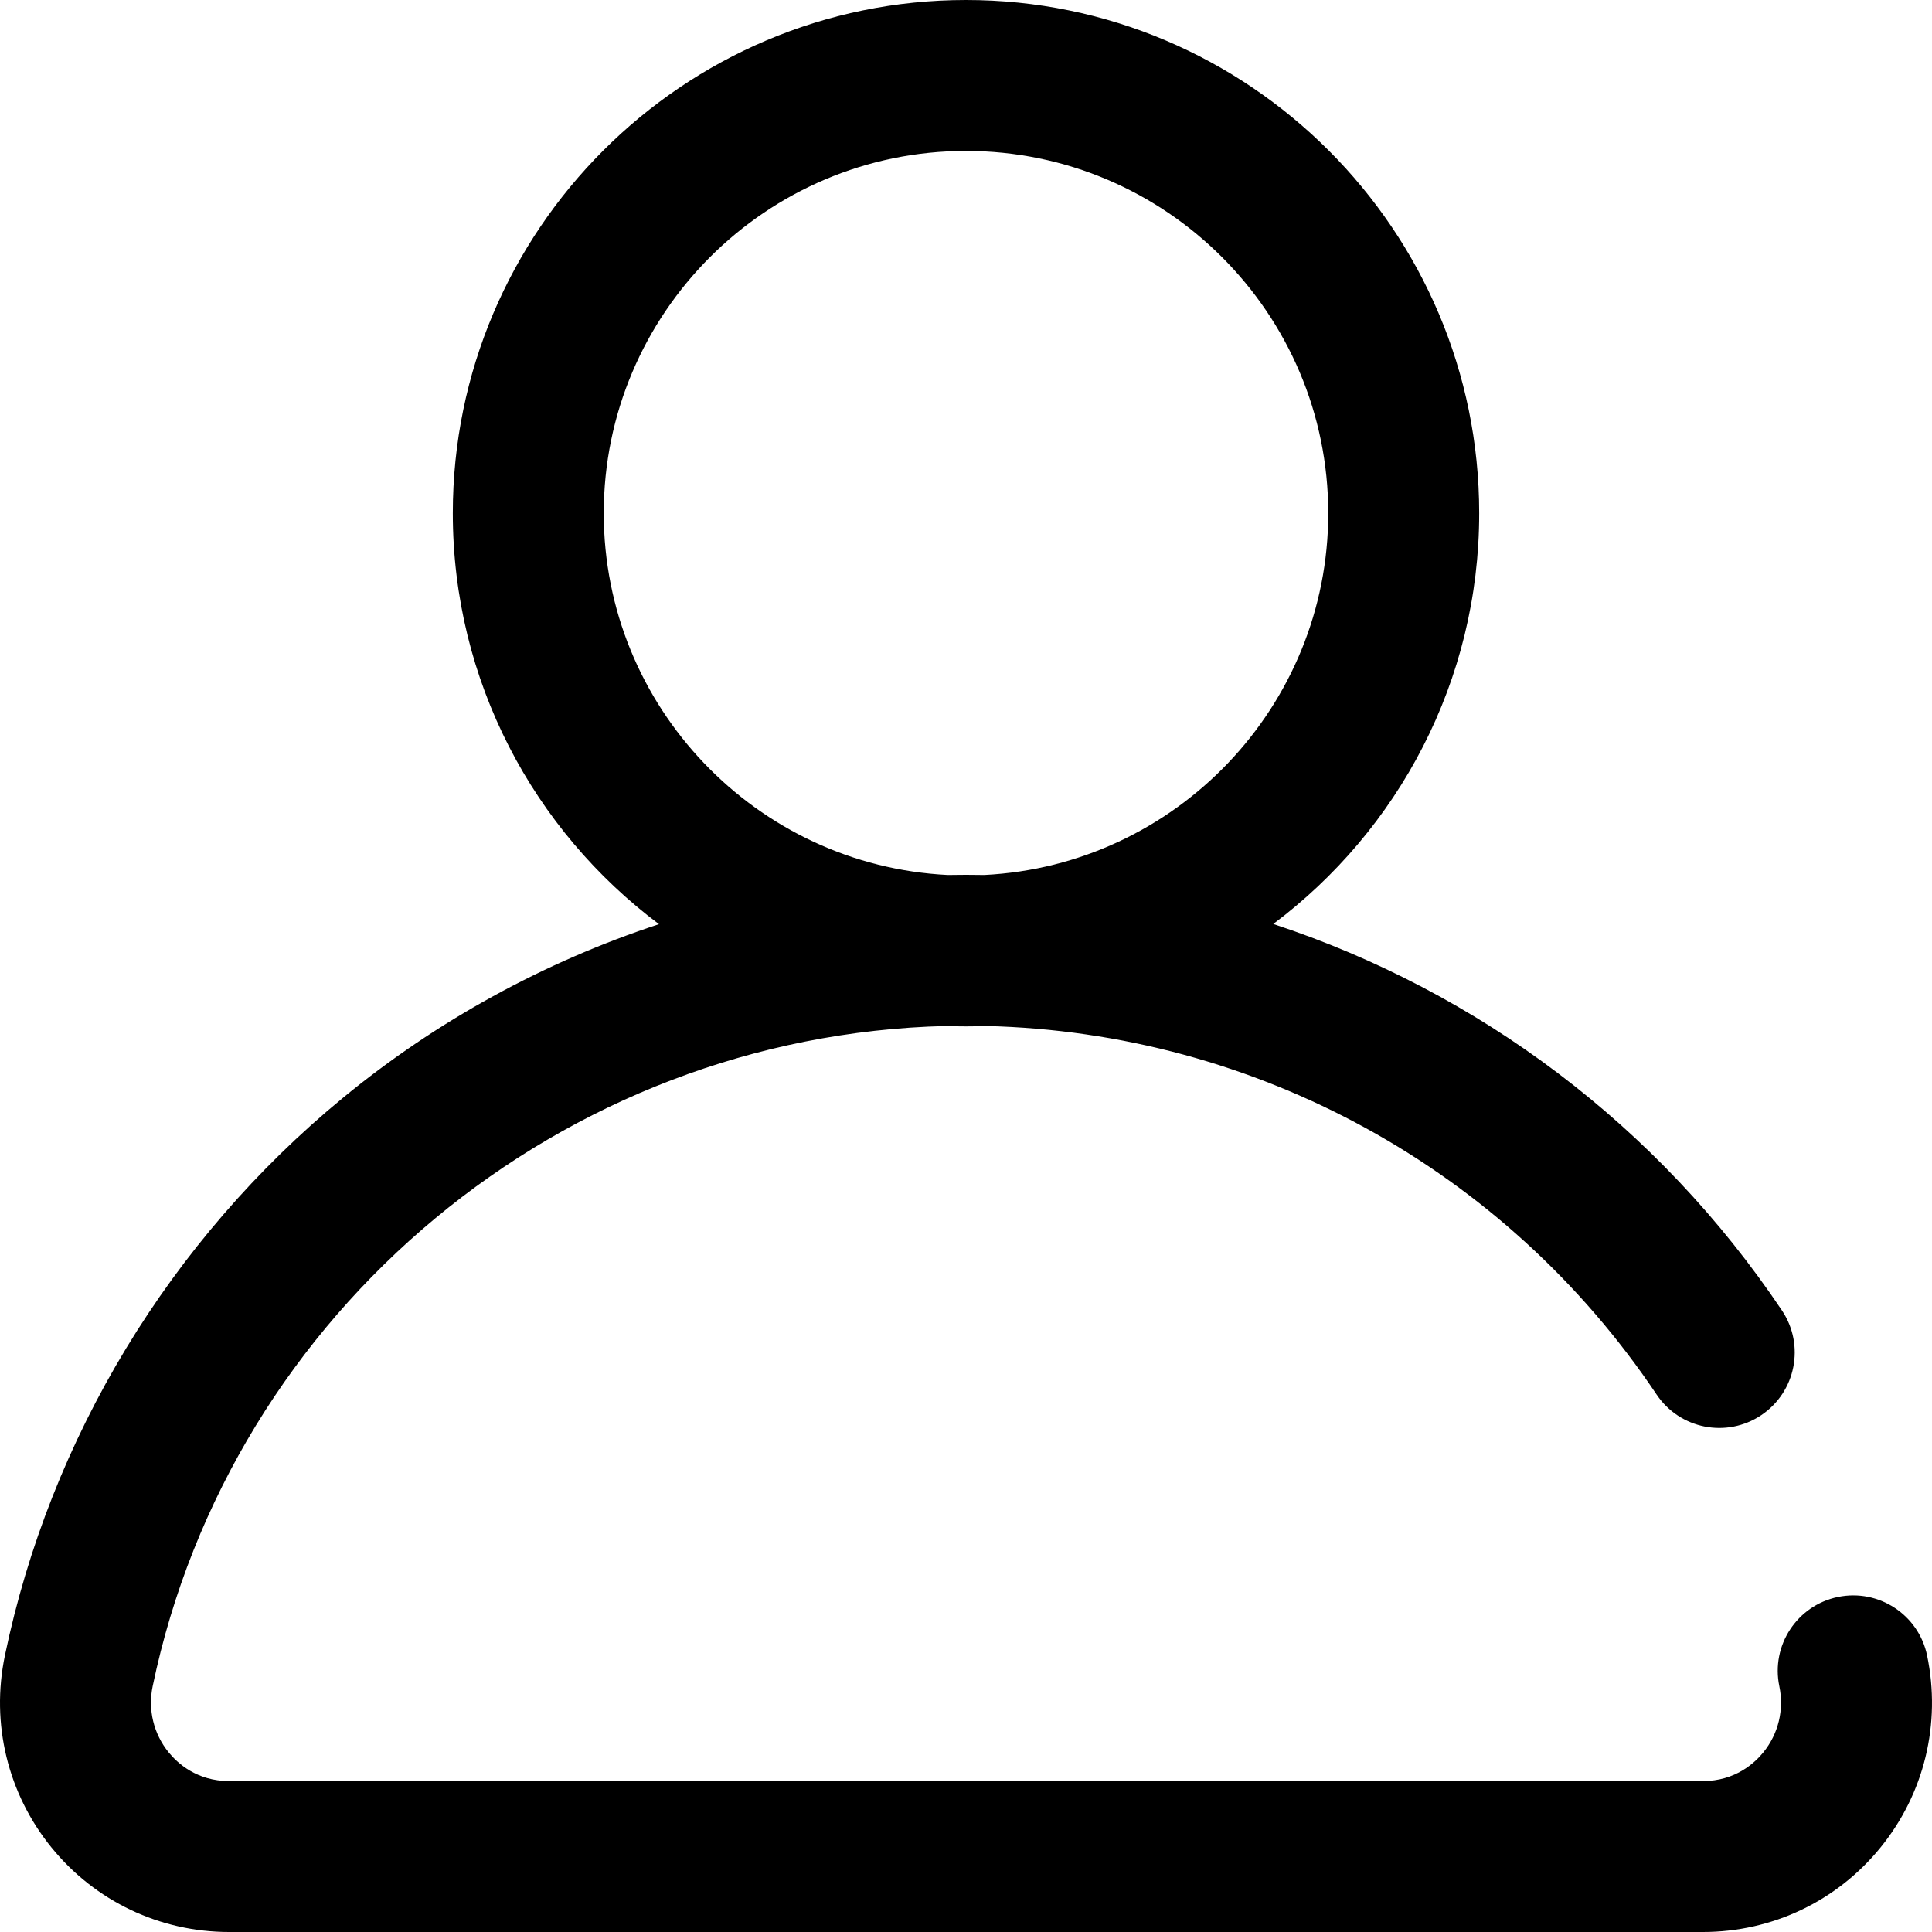
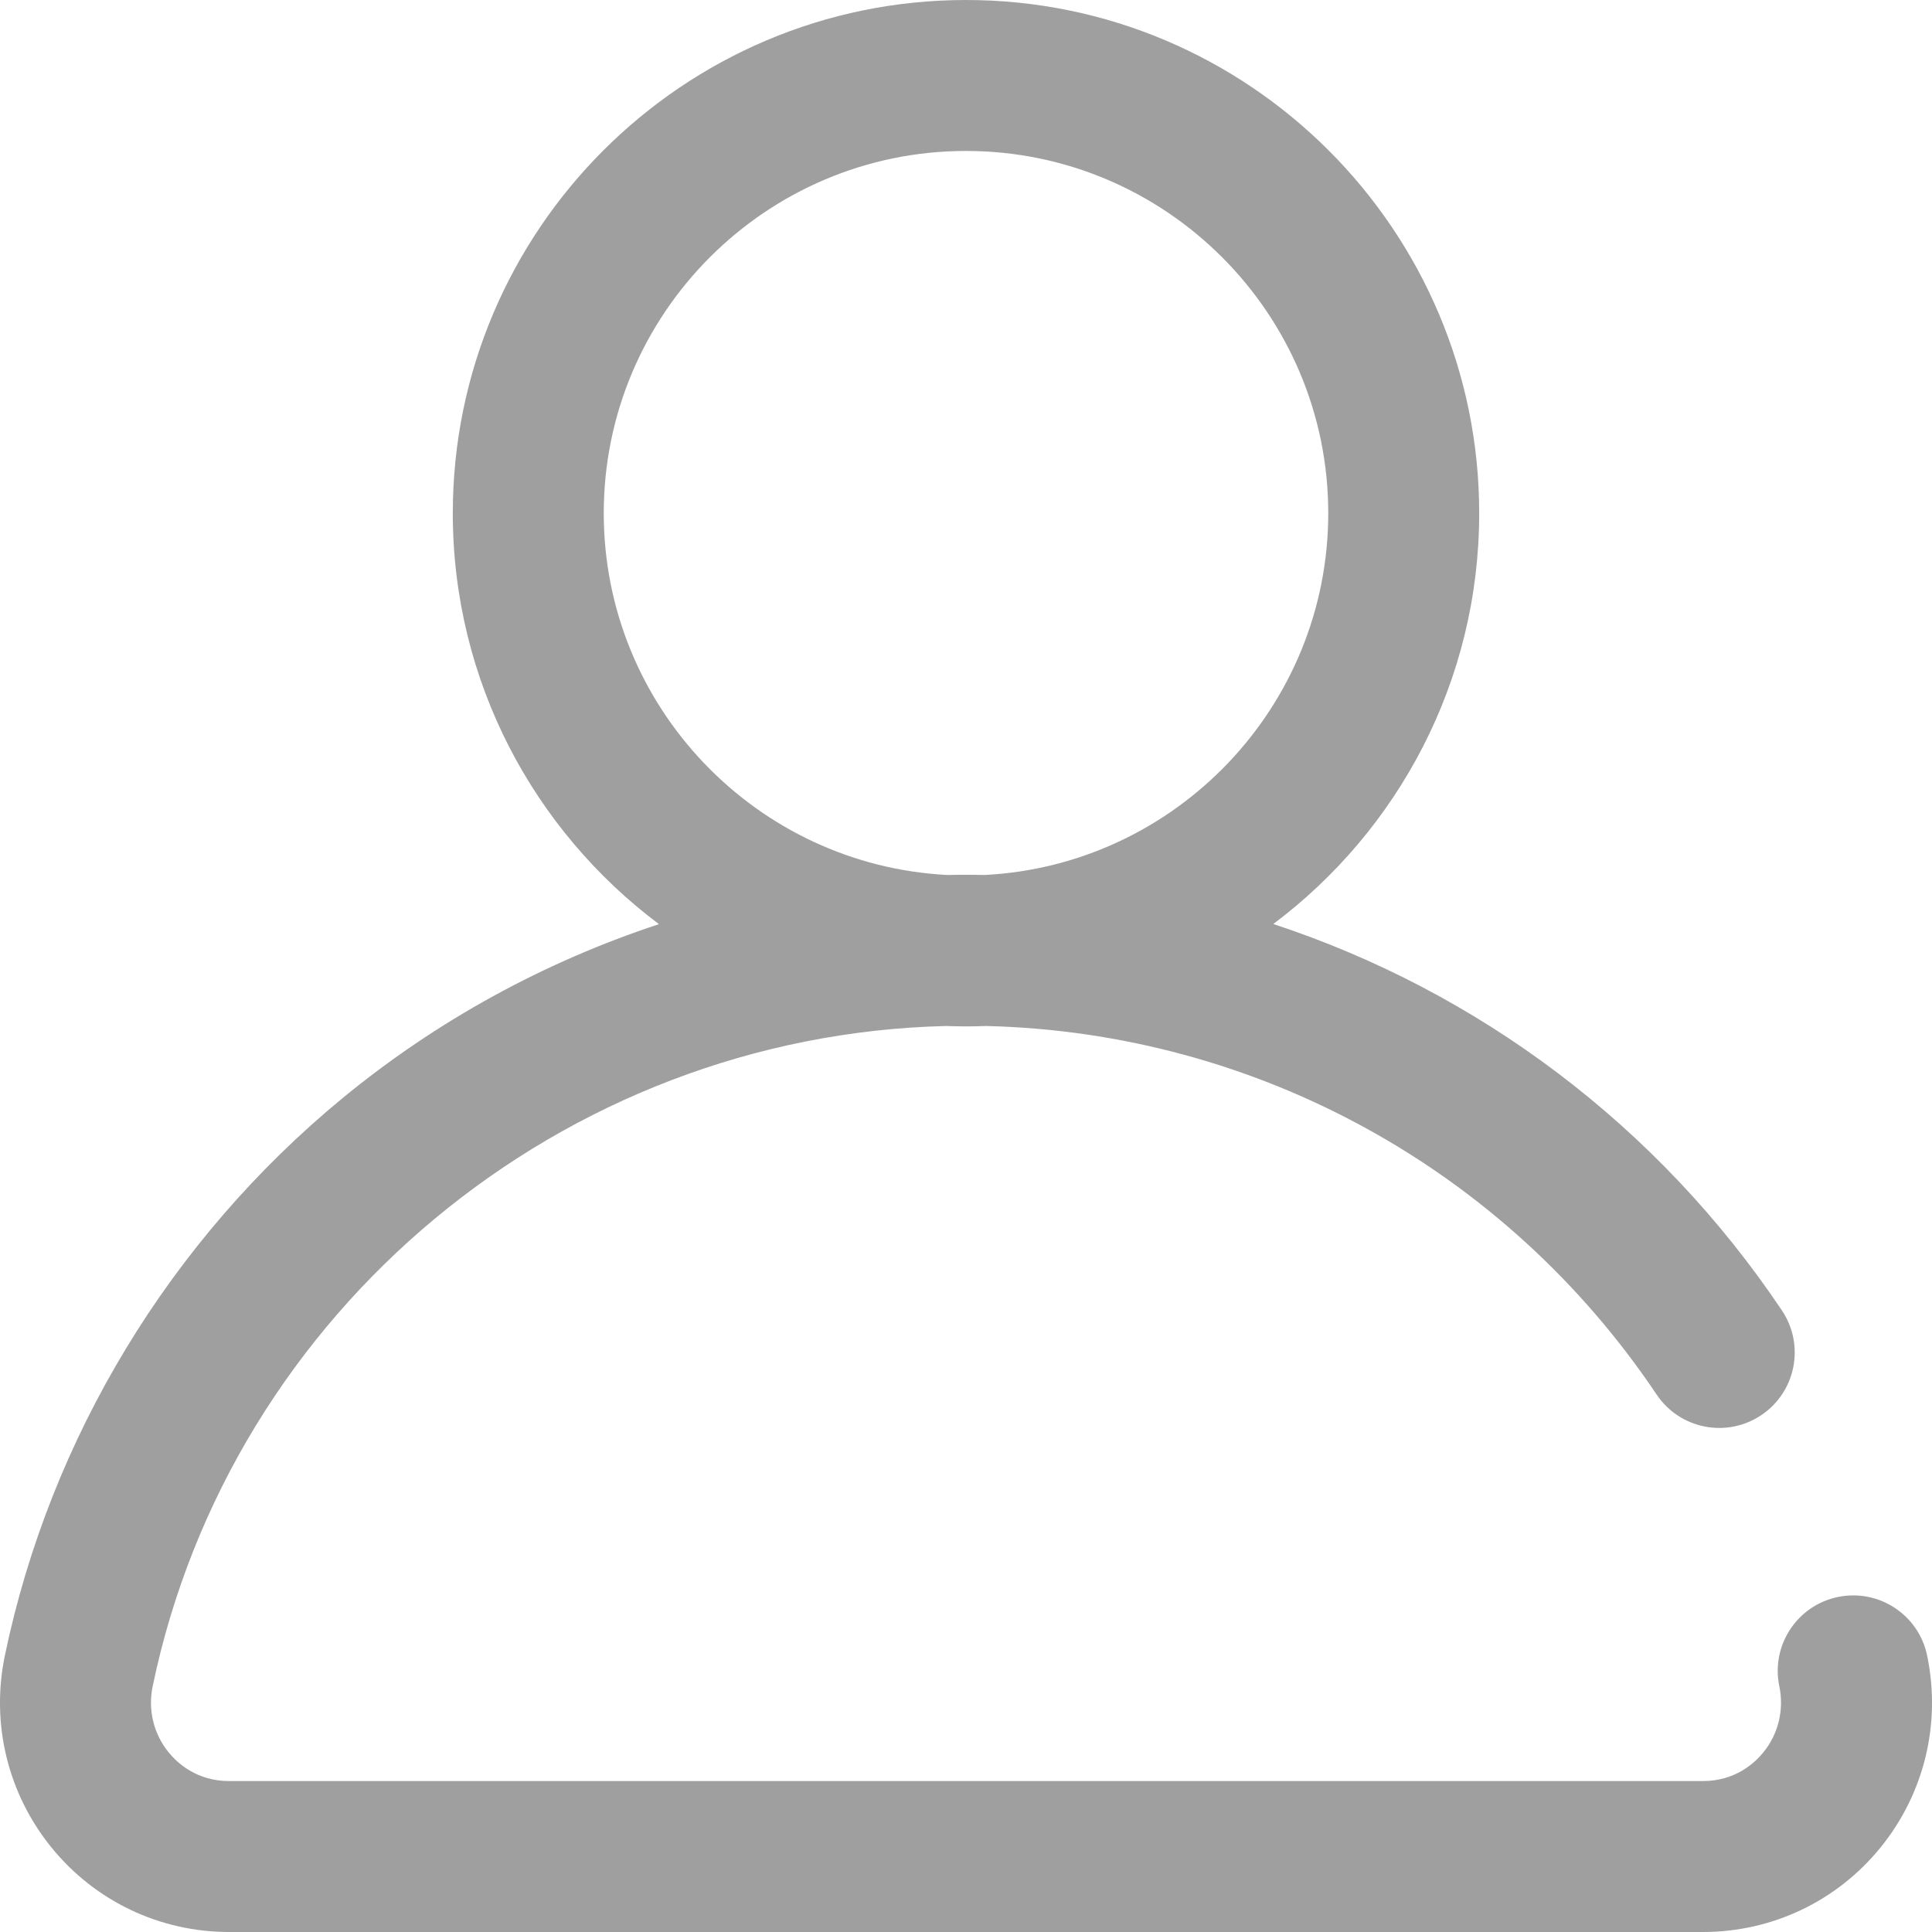
- <svg xmlns="http://www.w3.org/2000/svg" version="1.1" id="Capa_1" x="0px" y="0px" viewBox="0 0 512 512" style="enable-background:new 0 0 512 512;" xml:space="preserve">
-   <g>
-     <g>
-       <path d="M510.702,438.722c-2.251-10.813-12.84-17.754-23.657-15.503c-10.814,2.251-17.755,12.843-15.503,23.656    c1.297,6.229-0.248,12.613-4.236,17.519c-2.31,2.841-7.461,7.606-15.999,7.606H60.693c-8.538,0-13.689-4.766-15.999-7.606    c-3.989-4.905-5.533-11.29-4.236-17.519c20.756-99.695,108.691-172.521,210.24-174.977c1.759,0.068,3.526,0.102,5.302,0.102    c1.782,0,3.556-0.035,5.322-0.103c71.532,1.716,137.648,37.947,177.687,97.66c6.151,9.175,18.574,11.625,27.75,5.474    c9.174-6.151,11.625-18.575,5.473-27.749c-32.817-48.944-80.47-84.534-134.804-102.417C370.538,220.036,392,180.477,392,136    C392,61.01,330.991,0,256,0S120,61.01,120,136c0,44.504,21.488,84.084,54.633,108.911c-30.368,9.998-58.863,25.555-83.803,46.069    c-45.732,37.617-77.529,90.086-89.532,147.742c-3.762,18.067,0.745,36.623,12.363,50.909C25.222,503.847,42.365,512,60.693,512    h390.613c18.329,0,35.472-8.153,47.032-22.369C509.958,475.345,514.464,456.789,510.702,438.722z M160,136    c0-52.935,43.065-96,96-96s96,43.065,96,96c0,51.305-40.455,93.339-91.141,95.878c-1.617-0.03-3.237-0.045-4.859-0.045    c-1.614,0-3.228,0.016-4.84,0.046C200.465,229.35,160,187.312,160,136z" />
-     </g>
-   </g>
+ <svg xmlns="http://www.w3.org/2000/svg" width="38" height="38" viewBox="0 0 38 38" fill="none">
+   <path d="M37.904 32.561C37.737 31.759 36.951 31.244 36.148 31.411C35.345 31.578 34.83 32.364 34.997 33.166C35.093 33.629 34.979 34.103 34.683 34.467C34.511 34.678 34.129 35.031 33.495 35.031H4.505C3.871 35.031 3.489 34.678 3.317 34.467C3.021 34.103 2.906 33.629 3.003 33.166C4.543 25.767 11.07 20.362 18.607 20.18C18.737 20.185 18.868 20.188 19 20.188C19.132 20.188 19.264 20.185 19.395 20.18C24.704 20.307 29.611 22.996 32.583 27.428C33.039 28.109 33.961 28.291 34.642 27.834C35.323 27.378 35.505 26.456 35.048 25.775C32.613 22.142 29.076 19.501 25.044 18.174C27.501 16.331 29.094 13.395 29.094 10.094C29.094 4.528 24.566 0 19 0C13.434 0 8.906 4.528 8.906 10.094C8.906 13.397 10.501 16.334 12.961 18.177C10.707 18.919 8.592 20.074 6.741 21.596C3.347 24.388 0.987 28.282 0.096 32.561C-0.183 33.902 0.152 35.279 1.014 36.34C1.872 37.395 3.144 38 4.505 38H33.495C34.856 38 36.128 37.395 36.986 36.34C37.848 35.279 38.183 33.902 37.904 32.561ZM11.875 10.094C11.875 6.165 15.071 2.969 19 2.969C22.929 2.969 26.125 6.165 26.125 10.094C26.125 13.902 23.122 17.021 19.361 17.21C19.241 17.207 19.12 17.206 19 17.206C18.88 17.206 18.76 17.207 18.641 17.21C14.878 17.022 11.875 13.902 11.875 10.094Z" fill="#9F9F9F" />
</svg>
